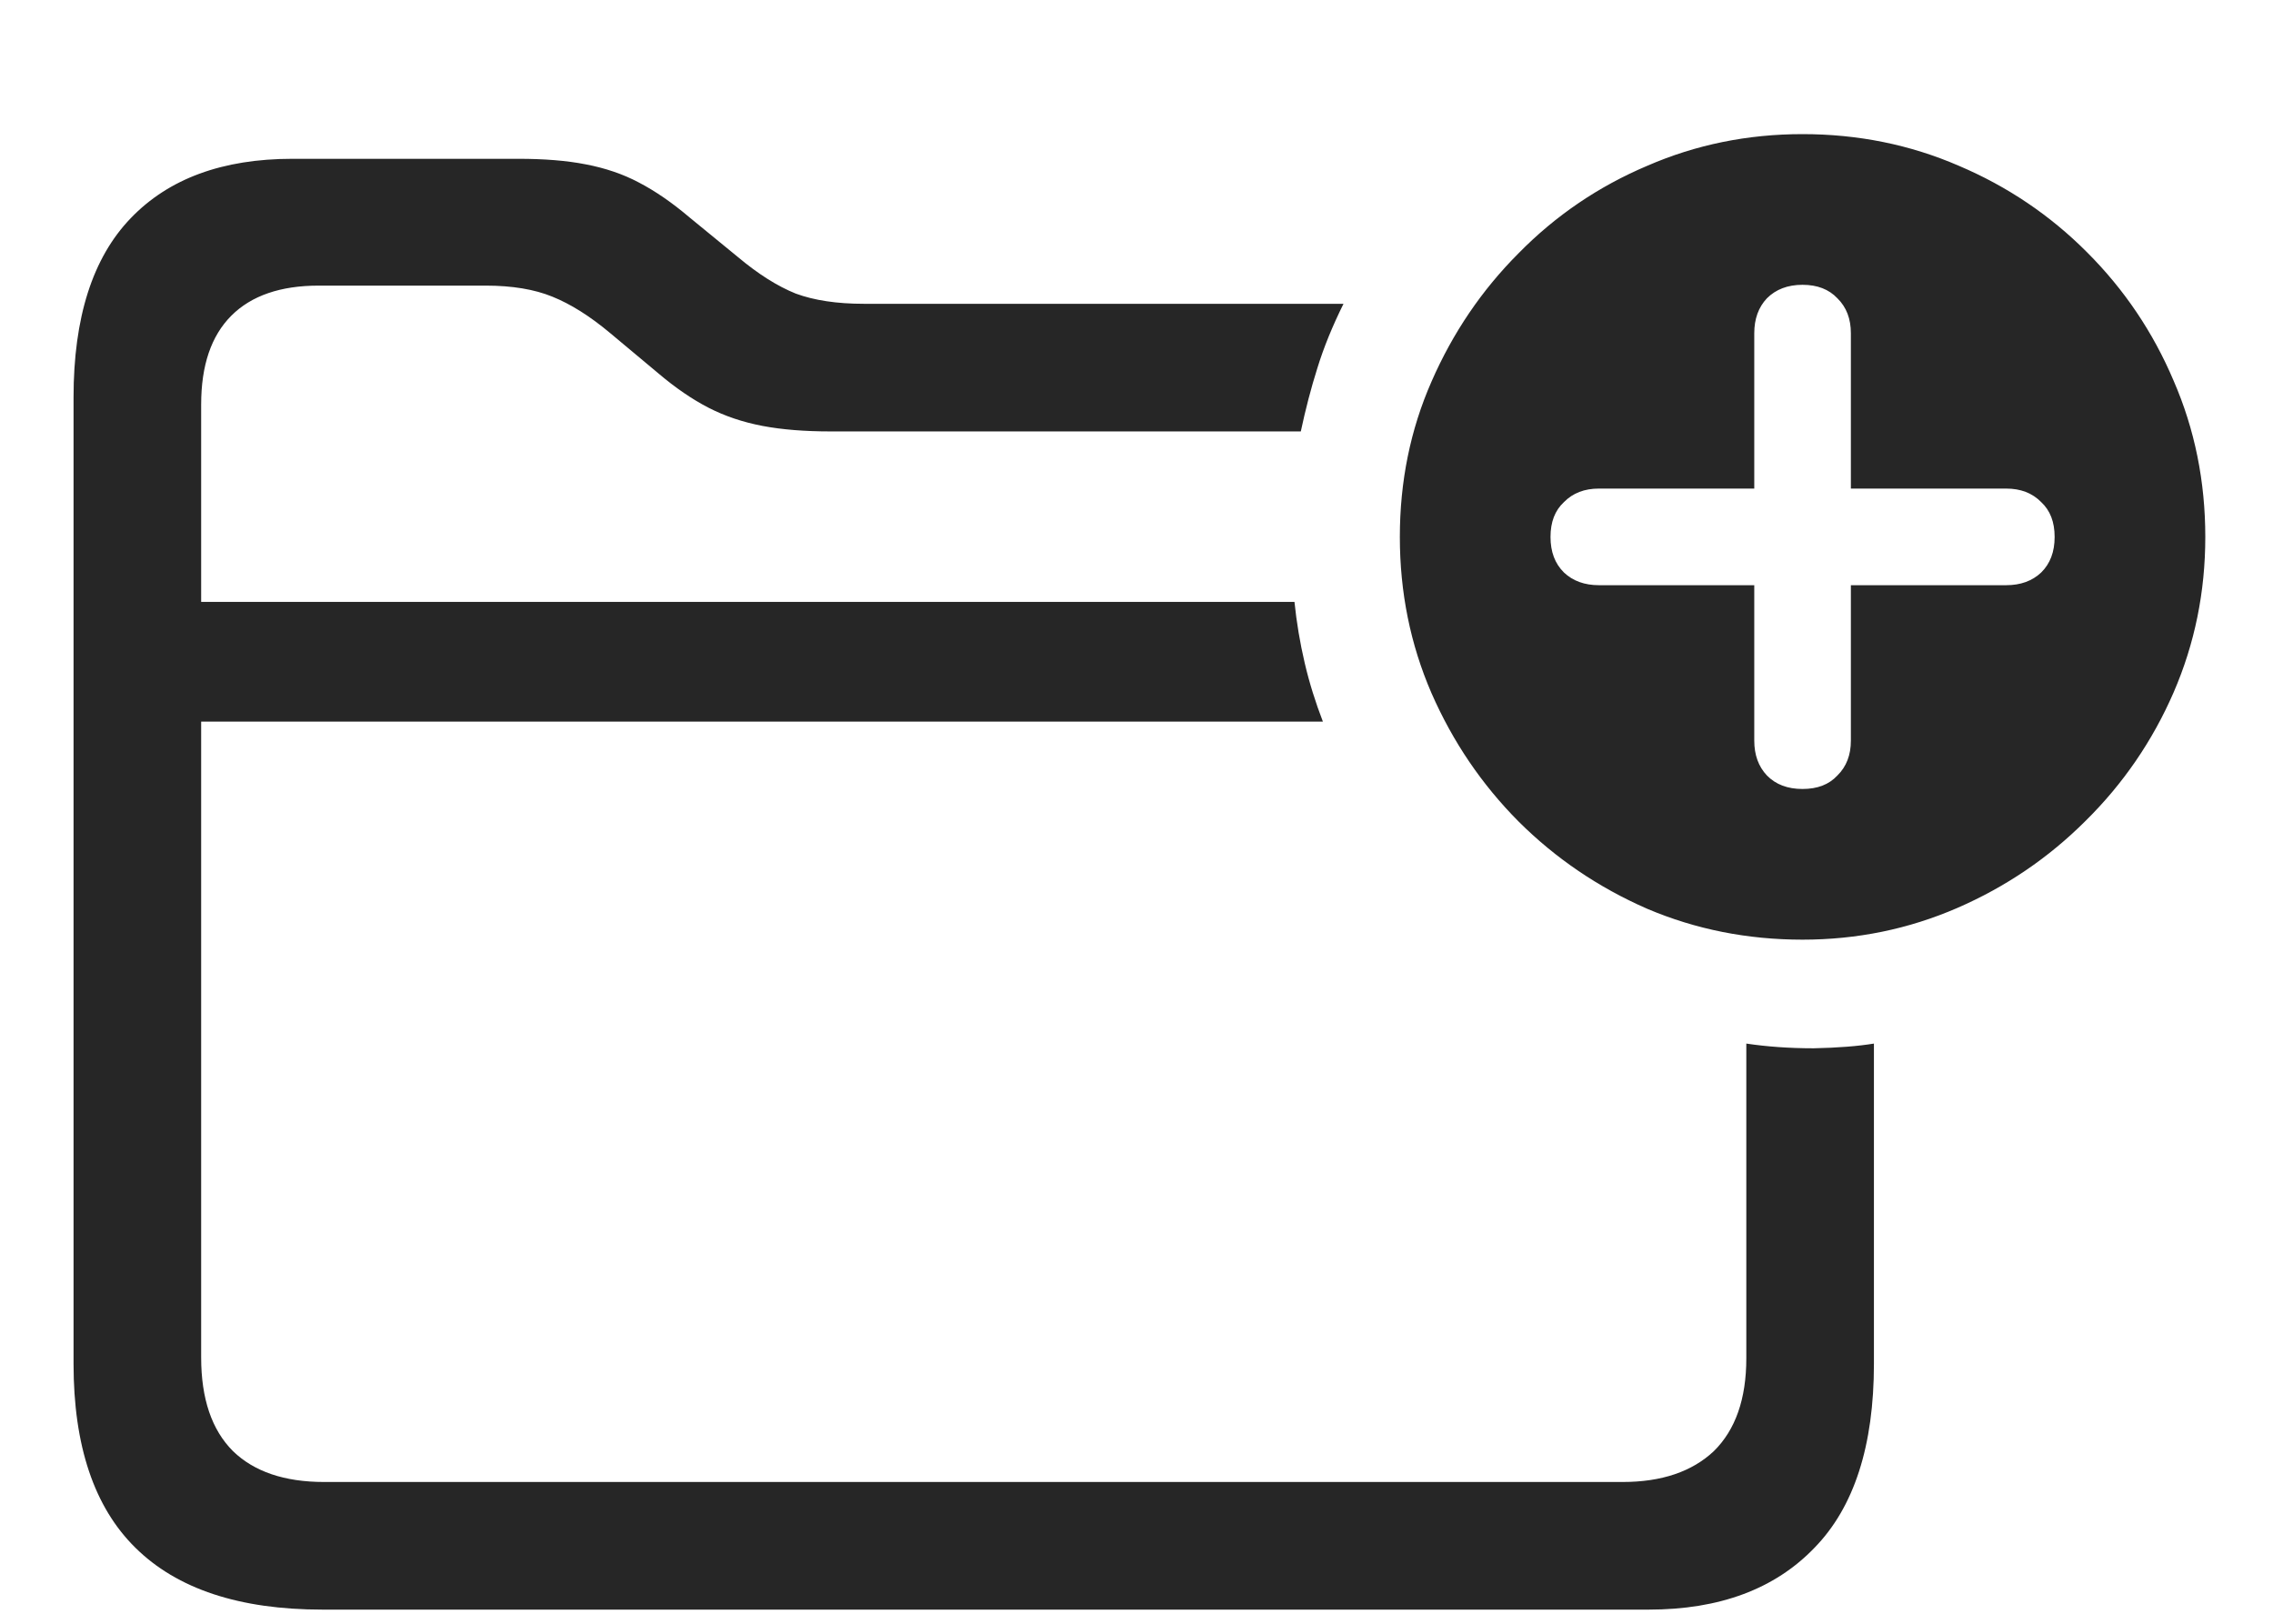
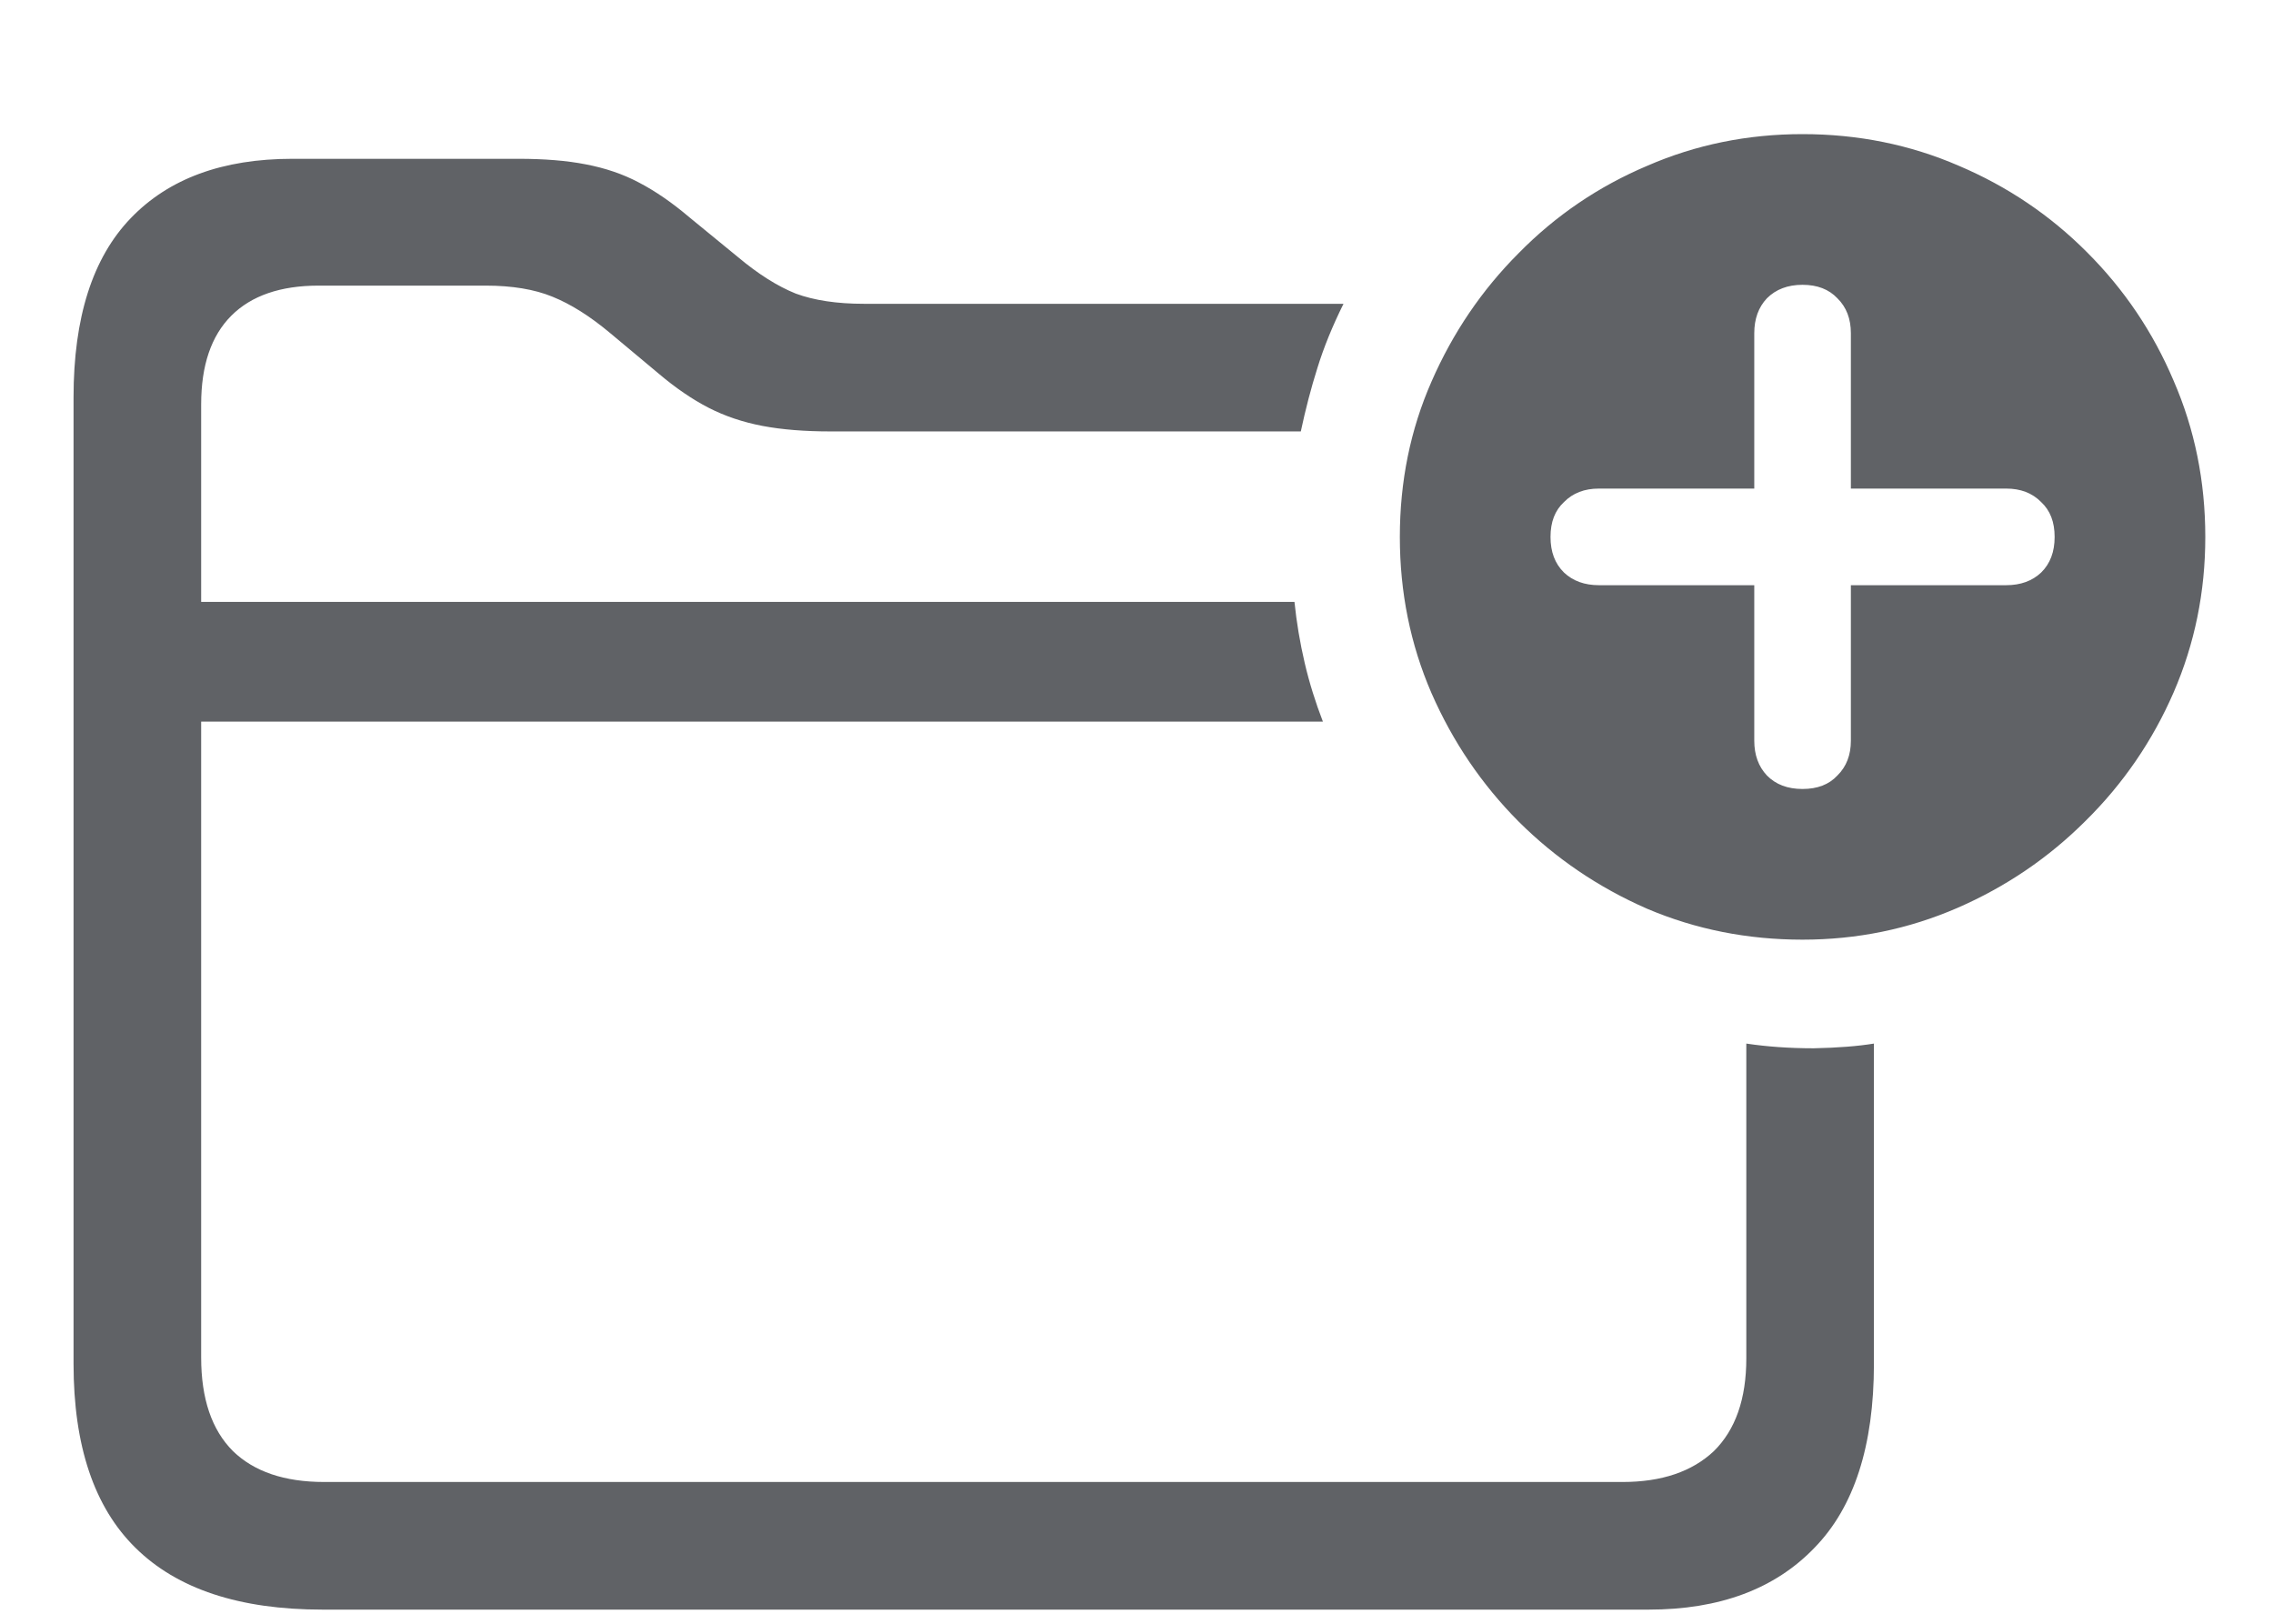
<svg xmlns="http://www.w3.org/2000/svg" width="14" height="10" viewBox="0 0 14 10" fill="none">
  <path id="ô- " d="M1.986 9.913C1.475 9.913 1.091 9.786 0.834 9.532C0.58 9.282 0.453 8.904 0.453 8.399V2.447C0.453 1.956 0.57 1.588 0.805 1.344C1.039 1.1 1.371 0.978 1.801 0.978H3.192C3.352 0.978 3.49 0.989 3.607 1.012C3.728 1.035 3.837 1.072 3.935 1.124C4.035 1.176 4.14 1.248 4.247 1.339L4.545 1.583C4.669 1.687 4.787 1.762 4.901 1.808C5.015 1.85 5.155 1.871 5.321 1.871H8.275C8.207 2.008 8.153 2.14 8.114 2.267C8.075 2.39 8.041 2.521 8.012 2.657H5.116C4.957 2.657 4.817 2.646 4.696 2.623C4.576 2.6 4.465 2.563 4.364 2.511C4.263 2.459 4.161 2.389 4.057 2.301L3.759 2.052C3.635 1.948 3.516 1.873 3.402 1.827C3.292 1.782 3.155 1.759 2.992 1.759H1.962C1.728 1.759 1.548 1.821 1.425 1.944C1.301 2.068 1.239 2.25 1.239 2.491V8.36C1.239 8.614 1.304 8.806 1.435 8.937C1.565 9.063 1.752 9.127 1.996 9.127H9.994C10.235 9.127 10.422 9.063 10.556 8.937C10.689 8.806 10.756 8.616 10.756 8.365V6.427C10.883 6.446 11.021 6.456 11.171 6.456C11.321 6.453 11.444 6.443 11.542 6.427V8.399C11.542 8.904 11.42 9.282 11.176 9.532C10.932 9.786 10.591 9.913 10.155 9.913H1.986ZM0.932 4.444V3.707H7.973C7.986 3.834 8.007 3.959 8.036 4.083C8.065 4.207 8.103 4.327 8.148 4.444H0.932ZM11.102 5.787C10.764 5.787 10.445 5.724 10.146 5.597C9.846 5.466 9.582 5.287 9.354 5.06C9.127 4.832 8.948 4.568 8.817 4.269C8.687 3.969 8.622 3.648 8.622 3.307C8.622 2.965 8.687 2.646 8.817 2.35C8.948 2.05 9.127 1.786 9.354 1.559C9.582 1.327 9.846 1.148 10.146 1.021C10.445 0.891 10.764 0.826 11.102 0.826C11.444 0.826 11.765 0.891 12.065 1.021C12.364 1.148 12.628 1.326 12.855 1.554C13.083 1.782 13.261 2.045 13.388 2.345C13.518 2.644 13.583 2.965 13.583 3.307C13.583 3.645 13.518 3.964 13.388 4.264C13.258 4.563 13.077 4.827 12.846 5.055C12.618 5.283 12.354 5.462 12.055 5.592C11.755 5.722 11.438 5.787 11.102 5.787ZM11.102 4.859C11.194 4.859 11.265 4.832 11.317 4.776C11.373 4.721 11.4 4.649 11.4 4.562V3.604H12.357C12.445 3.604 12.517 3.578 12.572 3.526C12.628 3.471 12.655 3.398 12.655 3.307C12.655 3.215 12.628 3.144 12.572 3.092C12.517 3.036 12.445 3.009 12.357 3.009H11.4V2.052C11.4 1.964 11.373 1.892 11.317 1.837C11.265 1.782 11.194 1.754 11.102 1.754C11.011 1.754 10.938 1.782 10.883 1.837C10.831 1.892 10.805 1.964 10.805 2.052V3.009H9.848C9.76 3.009 9.688 3.036 9.633 3.092C9.577 3.144 9.55 3.215 9.55 3.307C9.55 3.398 9.577 3.471 9.633 3.526C9.688 3.578 9.76 3.604 9.848 3.604H10.805V4.562C10.805 4.649 10.831 4.721 10.883 4.776C10.938 4.832 11.011 4.859 11.102 4.859Z" fill="black" fill-opacity="0.85" />
+ " d="M1.986 9.913C1.475 9.913 1.091 9.786 0.834 9.532C0.58 9.282 0.453 8.904 0.453 8.399V2.447C0.453 1.956 0.57 1.588 0.805 1.344C1.039 1.1 1.371 0.978 1.801 0.978H3.192C3.352 0.978 3.49 0.989 3.607 1.012C3.728 1.035 3.837 1.072 3.935 1.124C4.035 1.176 4.14 1.248 4.247 1.339L4.545 1.583C4.669 1.687 4.787 1.762 4.901 1.808C5.015 1.85 5.155 1.871 5.321 1.871H8.275C8.207 2.008 8.153 2.14 8.114 2.267C8.075 2.39 8.041 2.521 8.012 2.657H5.116C4.957 2.657 4.817 2.646 4.696 2.623C4.576 2.6 4.465 2.563 4.364 2.511C4.263 2.459 4.161 2.389 4.057 2.301L3.759 2.052C3.635 1.948 3.516 1.873 3.402 1.827C3.292 1.782 3.155 1.759 2.992 1.759H1.962C1.728 1.759 1.548 1.821 1.425 1.944C1.301 2.068 1.239 2.25 1.239 2.491V8.36C1.239 8.614 1.304 8.806 1.435 8.937C1.565 9.063 1.752 9.127 1.996 9.127H9.994C10.235 9.127 10.422 9.063 10.556 8.937C10.689 8.806 10.756 8.616 10.756 8.365V6.427C10.883 6.446 11.021 6.456 11.171 6.456C11.321 6.453 11.444 6.443 11.542 6.427V8.399C11.542 8.904 11.42 9.282 11.176 9.532C10.932 9.786 10.591 9.913 10.155 9.913H1.986ZM0.932 4.444V3.707H7.973C7.986 3.834 8.007 3.959 8.036 4.083C8.065 4.207 8.103 4.327 8.148 4.444H0.932ZM11.102 5.787C10.764 5.787 10.445 5.724 10.146 5.597C9.846 5.466 9.582 5.287 9.354 5.06C9.127 4.832 8.948 4.568 8.817 4.269C8.687 3.969 8.622 3.648 8.622 3.307C8.622 2.965 8.687 2.646 8.817 2.35C8.948 2.05 9.127 1.786 9.354 1.559C9.582 1.327 9.846 1.148 10.146 1.021C10.445 0.891 10.764 0.826 11.102 0.826C11.444 0.826 11.765 0.891 12.065 1.021C12.364 1.148 12.628 1.326 12.855 1.554C13.083 1.782 13.261 2.045 13.388 2.345C13.518 2.644 13.583 2.965 13.583 3.307C13.583 3.645 13.518 3.964 13.388 4.264C13.258 4.563 13.077 4.827 12.846 5.055C12.618 5.283 12.354 5.462 12.055 5.592C11.755 5.722 11.438 5.787 11.102 5.787ZM11.102 4.859C11.194 4.859 11.265 4.832 11.317 4.776C11.373 4.721 11.4 4.649 11.4 4.562V3.604H12.357C12.445 3.604 12.517 3.578 12.572 3.526C12.628 3.471 12.655 3.398 12.655 3.307C12.655 3.215 12.628 3.144 12.572 3.092C12.517 3.036 12.445 3.009 12.357 3.009H11.4V2.052C11.4 1.964 11.373 1.892 11.317 1.837C11.265 1.782 11.194 1.754 11.102 1.754C11.011 1.754 10.938 1.782 10.883 1.837C10.831 1.892 10.805 1.964 10.805 2.052V3.009H9.848C9.76 3.009 9.688 3.036 9.633 3.092C9.577 3.144 9.55 3.215 9.55 3.307C9.55 3.398 9.577 3.471 9.633 3.526C9.688 3.578 9.76 3.604 9.848 3.604H10.805V4.562C10.805 4.649 10.831 4.721 10.883 4.776C10.938 4.832 11.011 4.859 11.102 4.859Z" fill="#606266" />
</svg>
